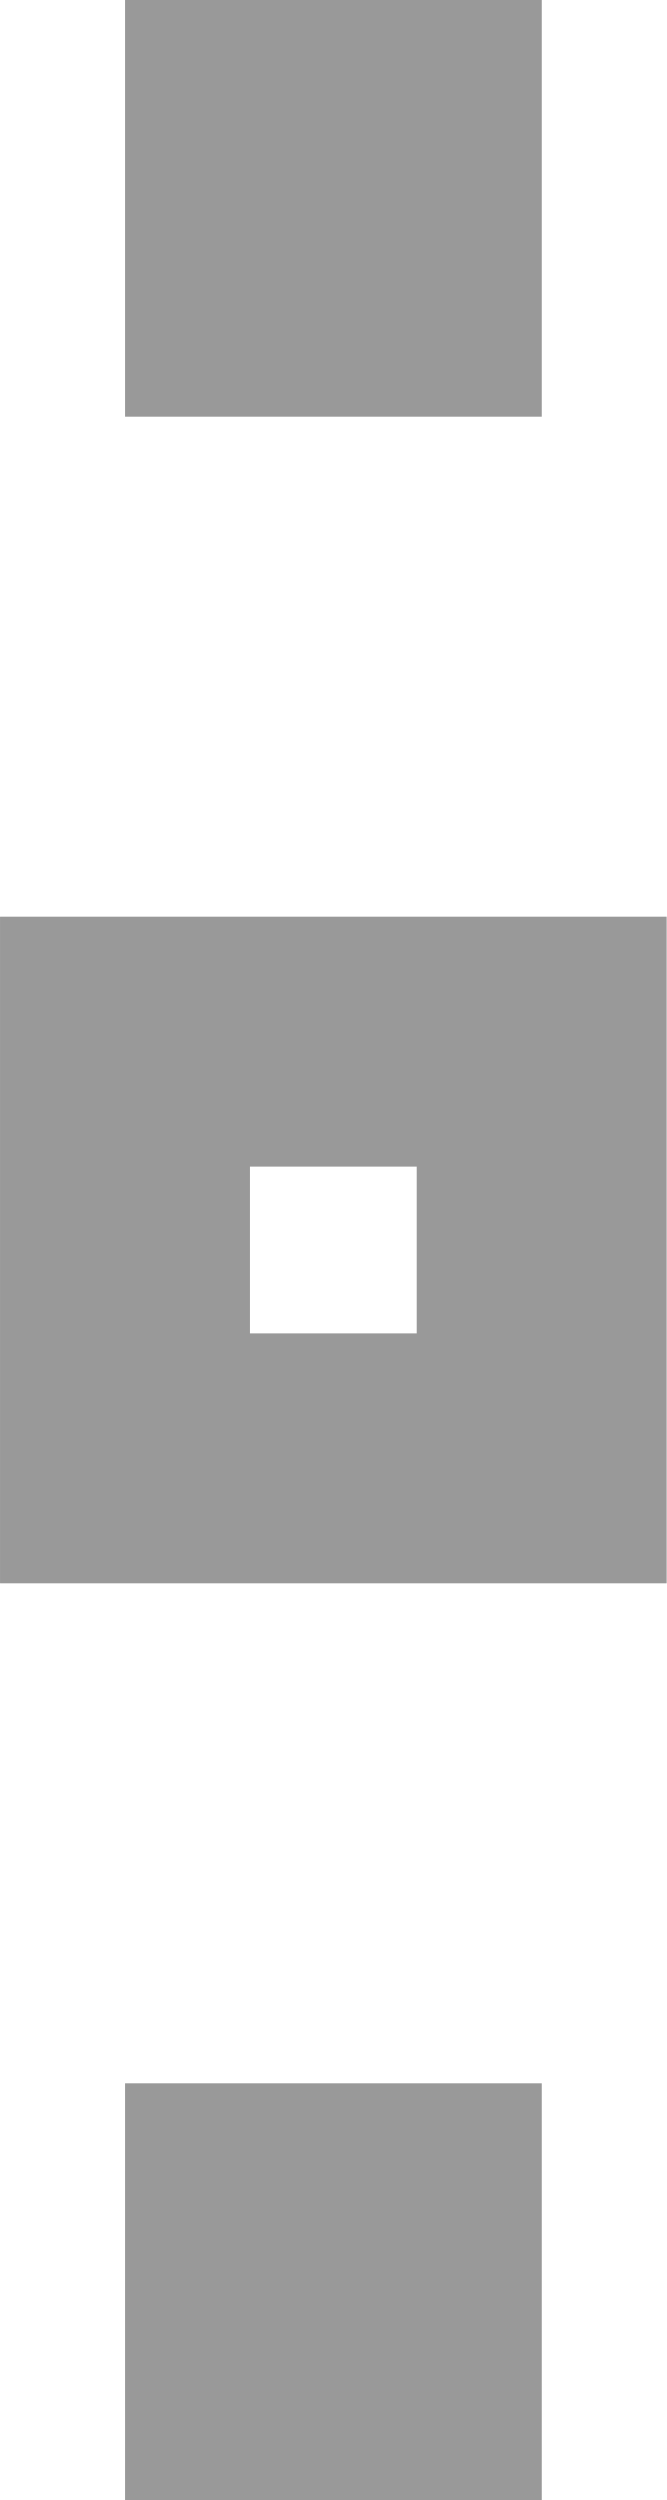
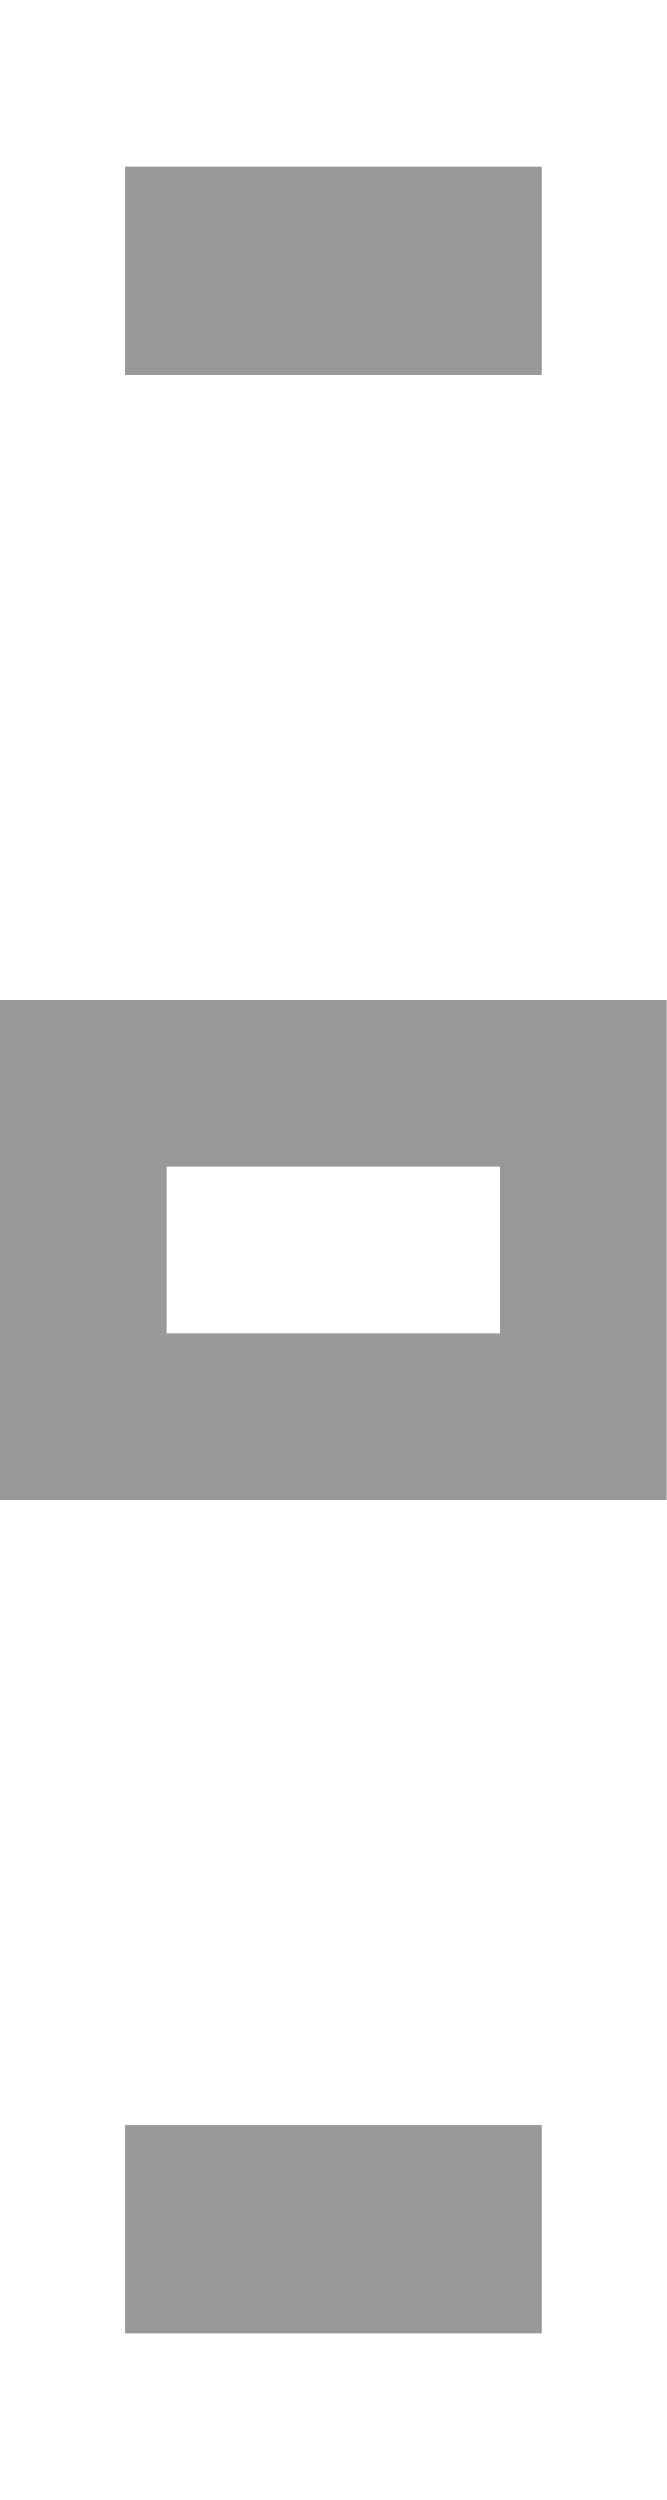
<svg xmlns="http://www.w3.org/2000/svg" width="16" height="60" viewBox="0 0 4.233 15.875" version="1.1" id="svg5">
  <defs id="defs2" />
  <g id="layer1">
-     <path id="rect1" style="fill:#999999;fill-opacity:1;stroke-width:0.661;stroke-linecap:round;stroke-linejoin:round;paint-order:stroke fill markers" d="M 0 5.821 L 0 10.054 L 4.233 10.054 L 4.233 5.821 L 0 5.821 z M 1.587 7.408 L 2.646 7.408 L 2.646 8.467 L 1.587 8.467 L 1.587 7.408 z " />
-     <rect style="fill:#999999;fill-opacity:1;stroke-width:0.661;stroke-linecap:round;stroke-linejoin:round;paint-order:stroke fill markers" id="rect2" width="2.646" height="2.646" x="0.794" y="0" />
-     <rect style="fill:#999999;fill-opacity:1;stroke-width:0.661;stroke-linecap:round;stroke-linejoin:round;paint-order:stroke fill markers" id="rect3" width="2.646" height="2.646" x="0.794" y="13.229" />
+     <path id="rect1" style="fill:#999999;fill-opacity:1;stroke-width:0.661;stroke-linecap:round;stroke-linejoin:round;paint-order:stroke fill markers" d="M 0,6.35 V 9.525 H 4.233 V 6.35 Z M 1.058,7.408 H 3.175 V 8.467 H 1.058 Z" />
+     <rect style="fill:#999999;fill-opacity:1;stroke-width:0.661;stroke-linecap:round;stroke-linejoin:round;paint-order:stroke fill markers" id="rect2" width="2.646" height="1.323" x="0.794" y="1.058" />
+     <rect style="fill:#999999;fill-opacity:1;stroke-width:0.661;stroke-linecap:round;stroke-linejoin:round;paint-order:stroke fill markers" id="rect3" width="2.646" height="1.323" x="0.794" y="13.494" />
  </g>
</svg>
